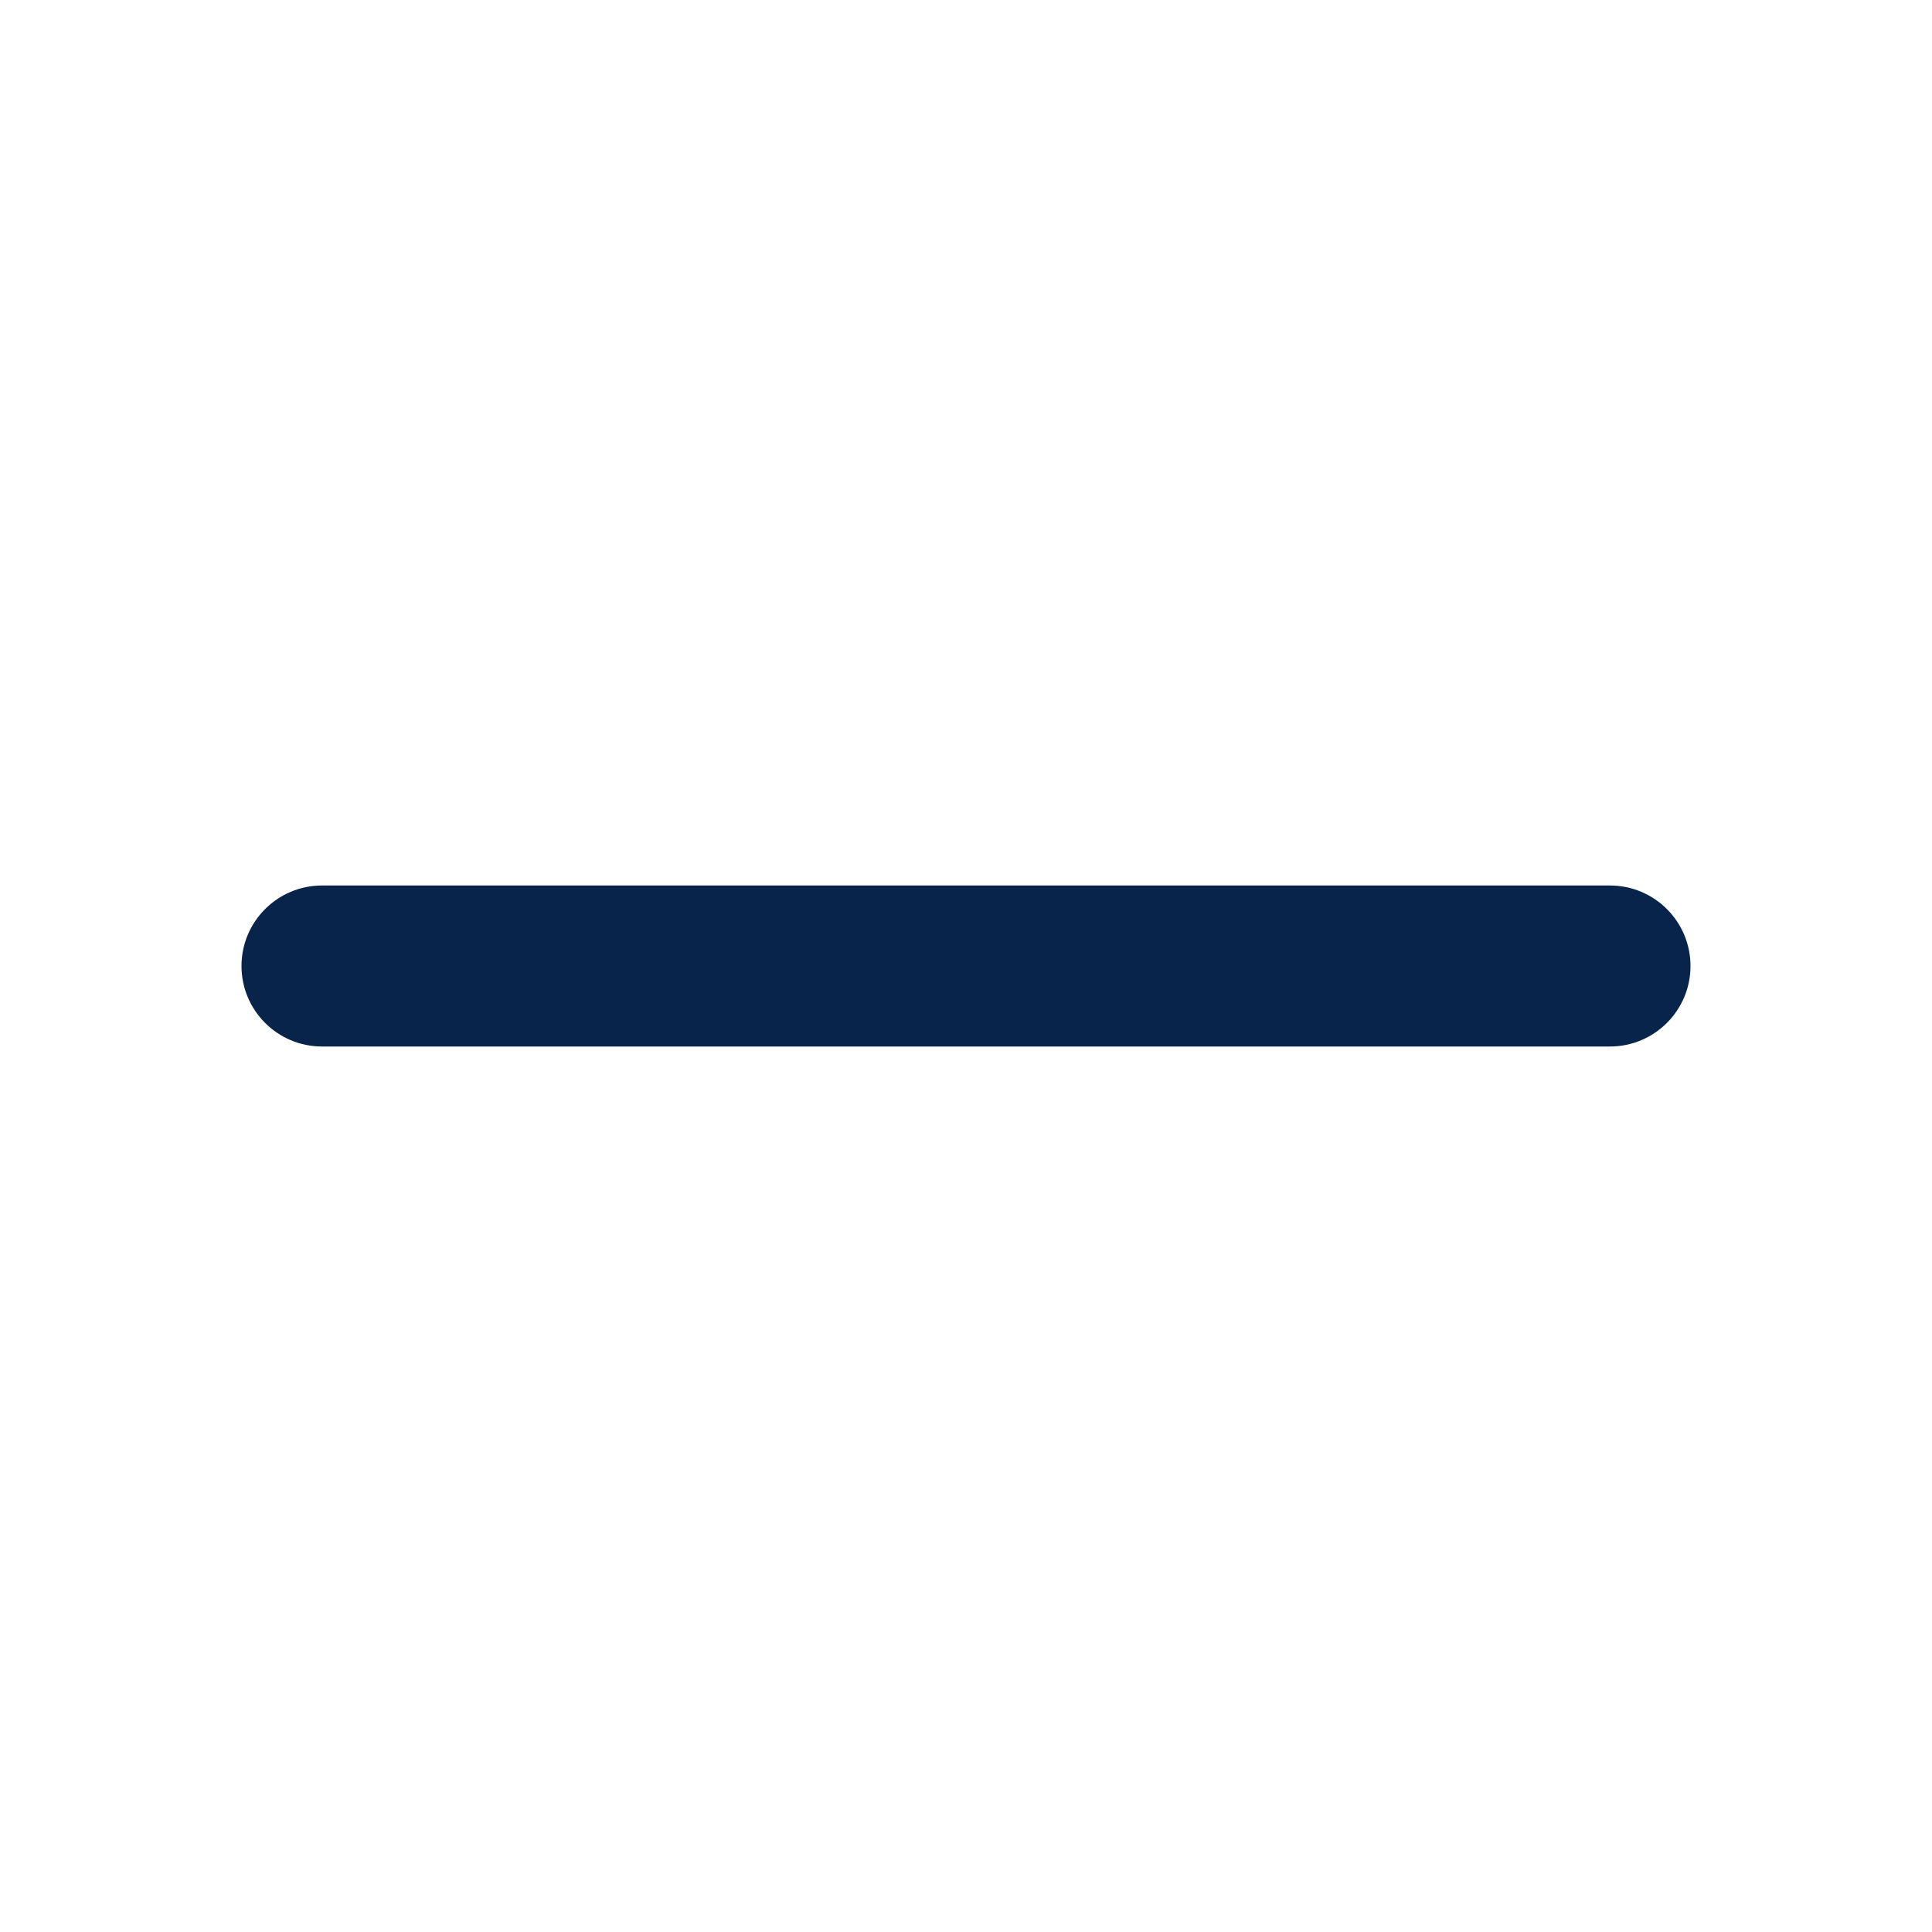
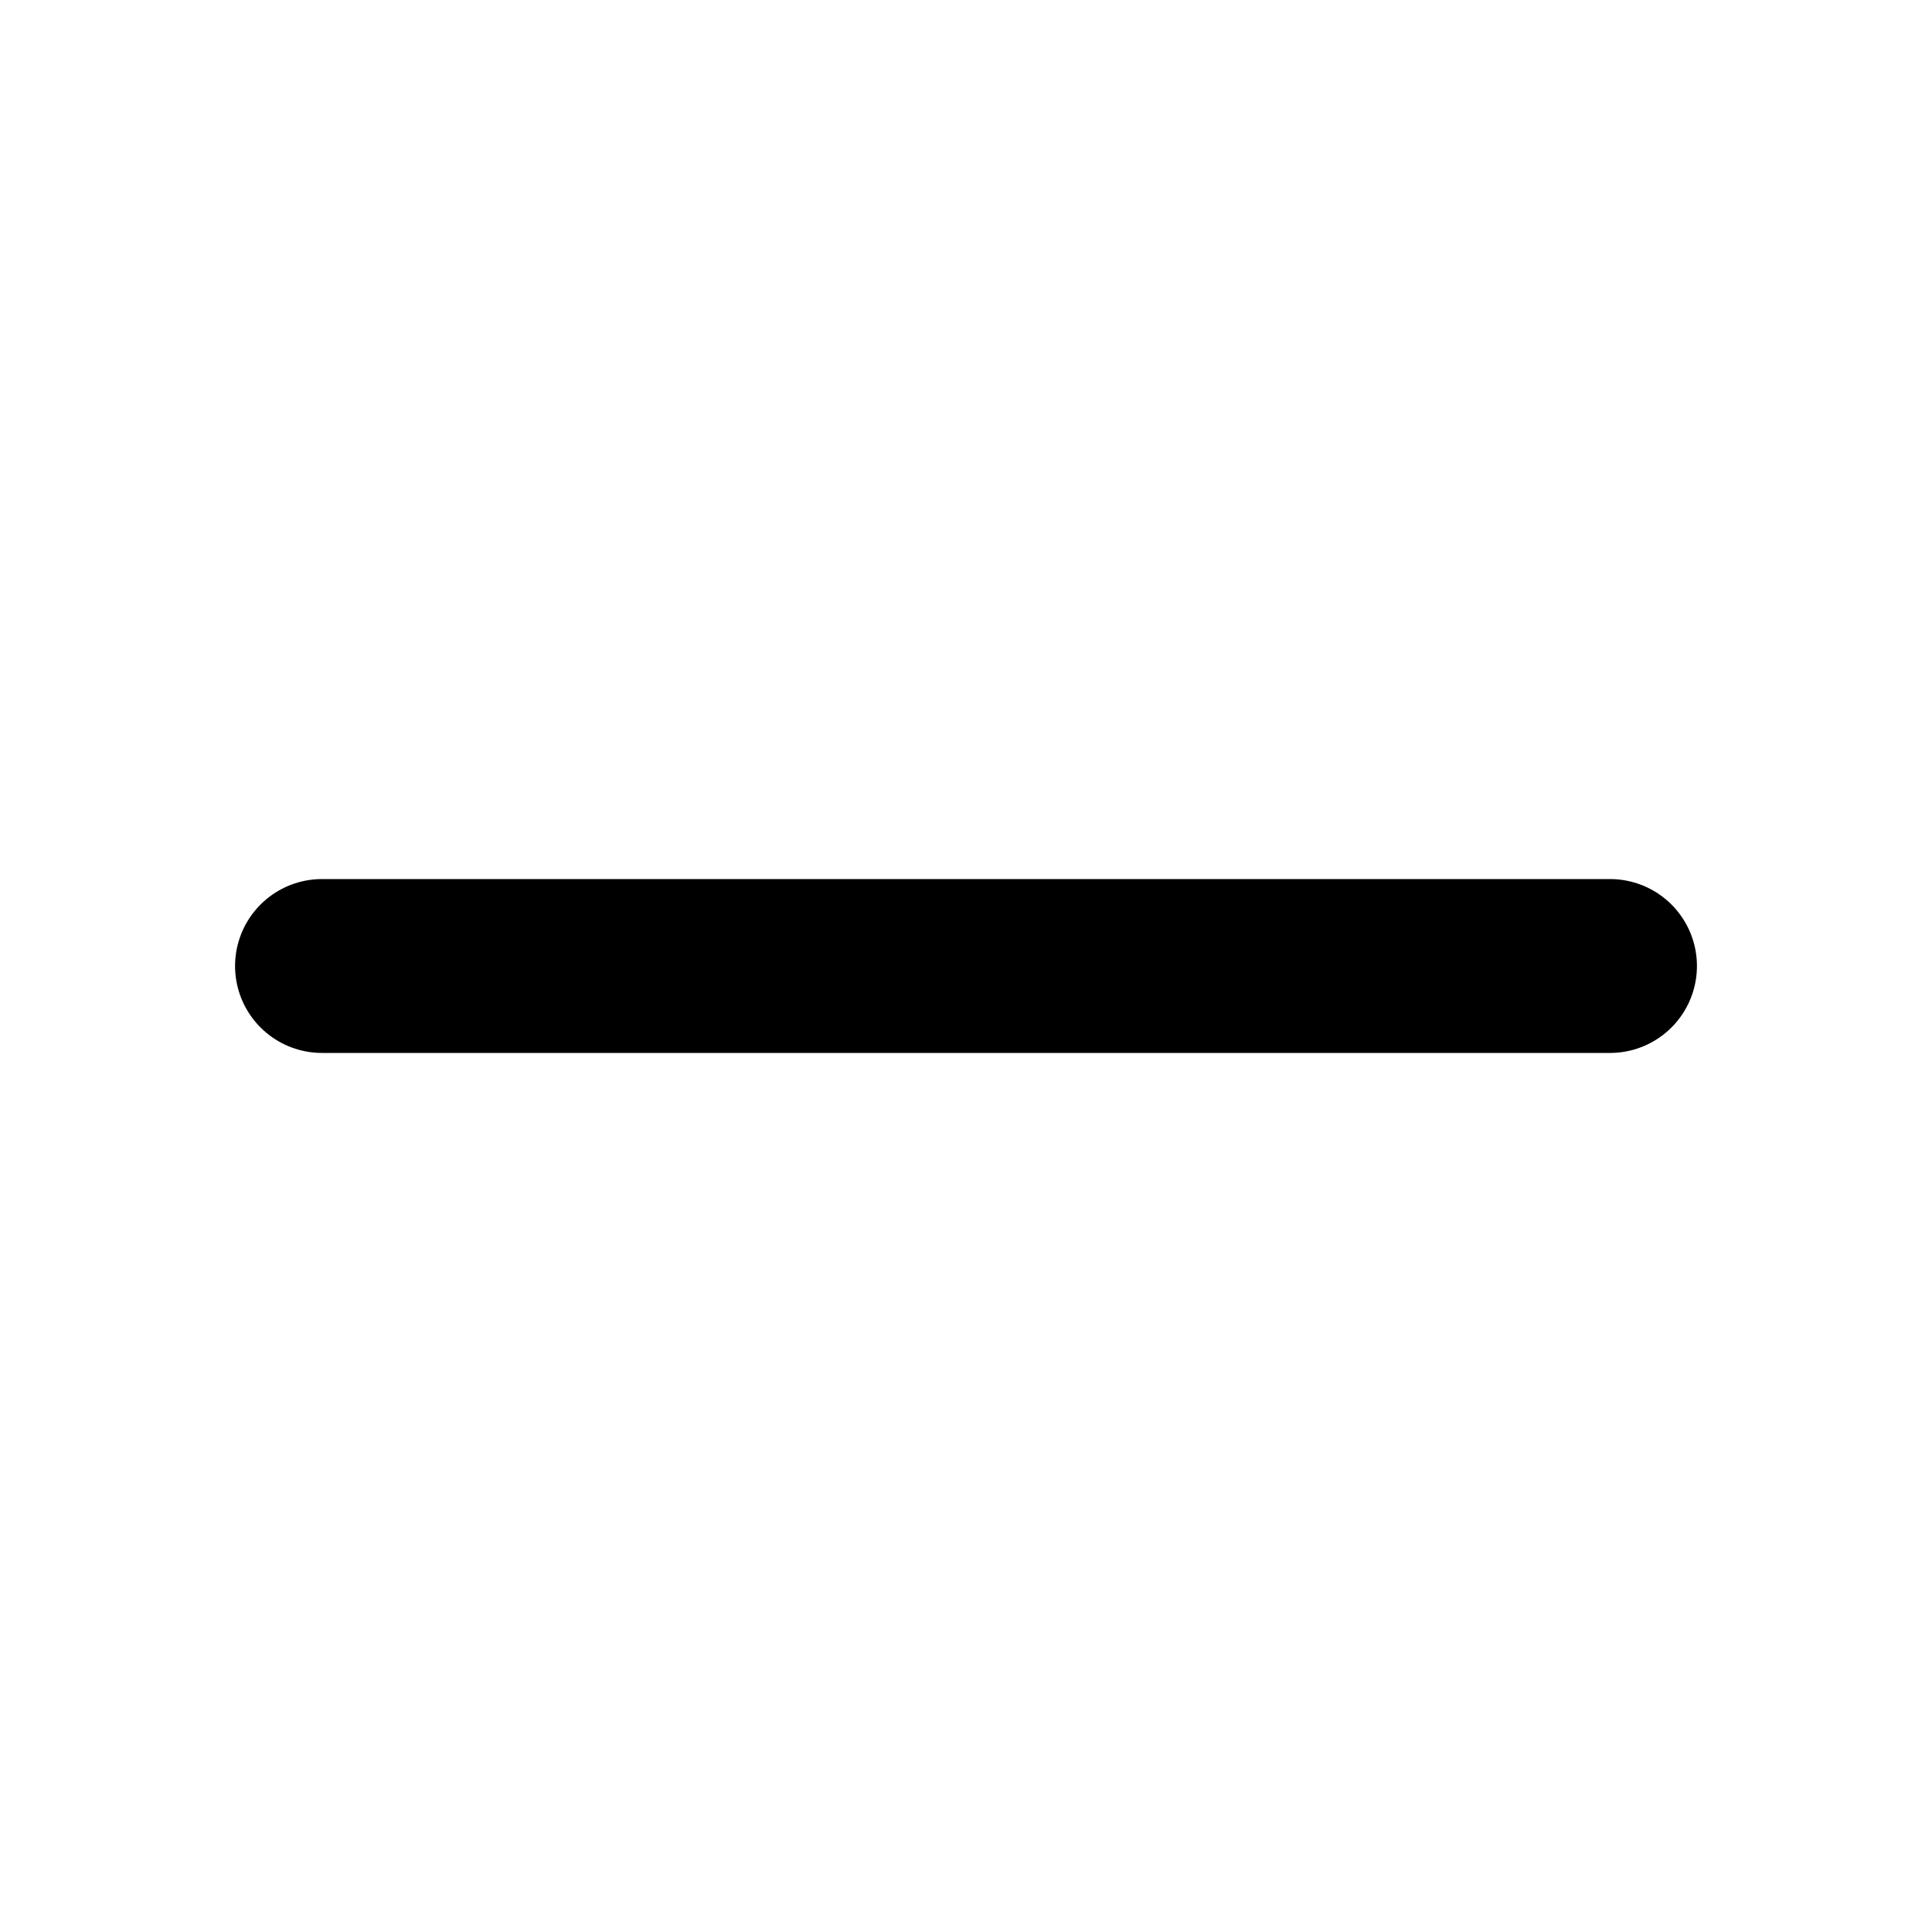
- <svg xmlns="http://www.w3.org/2000/svg" width="800px" height="800px" viewBox="0 0 24 24" version="1.1">
-   <g id="页面-1" stroke="none" stroke-width="1" fill="none" fill-rule="evenodd">
-     <g id="System" transform="translate(-192, -192)">
-       <g id="minimize_line" transform="translate(192, 192)">
-         <path d="M24,0 L24,24 L0,24 L0,0 L24,0 Z M12.593,23.258 L12.582,23.26 L12.511,23.295 L12.492,23.299 L12.492,23.299 L12.477,23.295 L12.406,23.26 C12.396,23.256 12.387,23.259 12.382,23.265 L12.378,23.276 L12.361,23.703 L12.366,23.723 L12.377,23.736 L12.48,23.81 L12.495,23.814 L12.495,23.814 L12.507,23.81 L12.611,23.736 L12.623,23.72 L12.623,23.72 L12.627,23.703 L12.61,23.276 C12.608,23.266 12.601,23.259 12.593,23.258 L12.593,23.258 Z M12.858,23.145 L12.845,23.147 L12.66,23.24 L12.65,23.25 L12.65,23.25 L12.647,23.261 L12.665,23.691 L12.67,23.703 L12.67,23.703 L12.678,23.71 L12.879,23.803 C12.891,23.807 12.902,23.803 12.908,23.795 L12.912,23.781 L12.878,23.167 C12.875,23.155 12.867,23.147 12.858,23.145 L12.858,23.145 Z M12.143,23.147 C12.133,23.142 12.122,23.145 12.116,23.153 L12.11,23.167 L12.076,23.781 C12.075,23.793 12.083,23.802 12.093,23.805 L12.108,23.803 L12.309,23.71 L12.319,23.702 L12.319,23.702 L12.323,23.691 L12.34,23.261 L12.337,23.249 L12.337,23.249 L12.328,23.24 L12.143,23.147 Z" id="MingCute" fill-rule="nonzero">
- 
- </path>
-         <path d="M3,12 C3,11.448 3.448,11 4,11 L20,11 C20.552,11 21,11.448 21,12 C21,12.552 20.552,13 20,13 L4,13 C3.448,13 3,12.552 3,12 Z" id="路径" fill="#09244B">
- 
- </path>
-       </g>
-     </g>
+ <svg xmlns="http://www.w3.org/2000/svg" width="800px" height="800px" viewBox="0 0 24 24" fill="none">
+   <g id="SVGRepo_bgCarrier" stroke-width="0" />
+   <g id="SVGRepo_tracerCarrier" stroke-linecap="round" stroke-linejoin="round" />
+   <g id="SVGRepo_iconCarrier">
+     <path d="M4 12L20 12" stroke="#000000" stroke-width="2.16" stroke-linecap="round" stroke-linejoin="round" />
  </g>
</svg>
